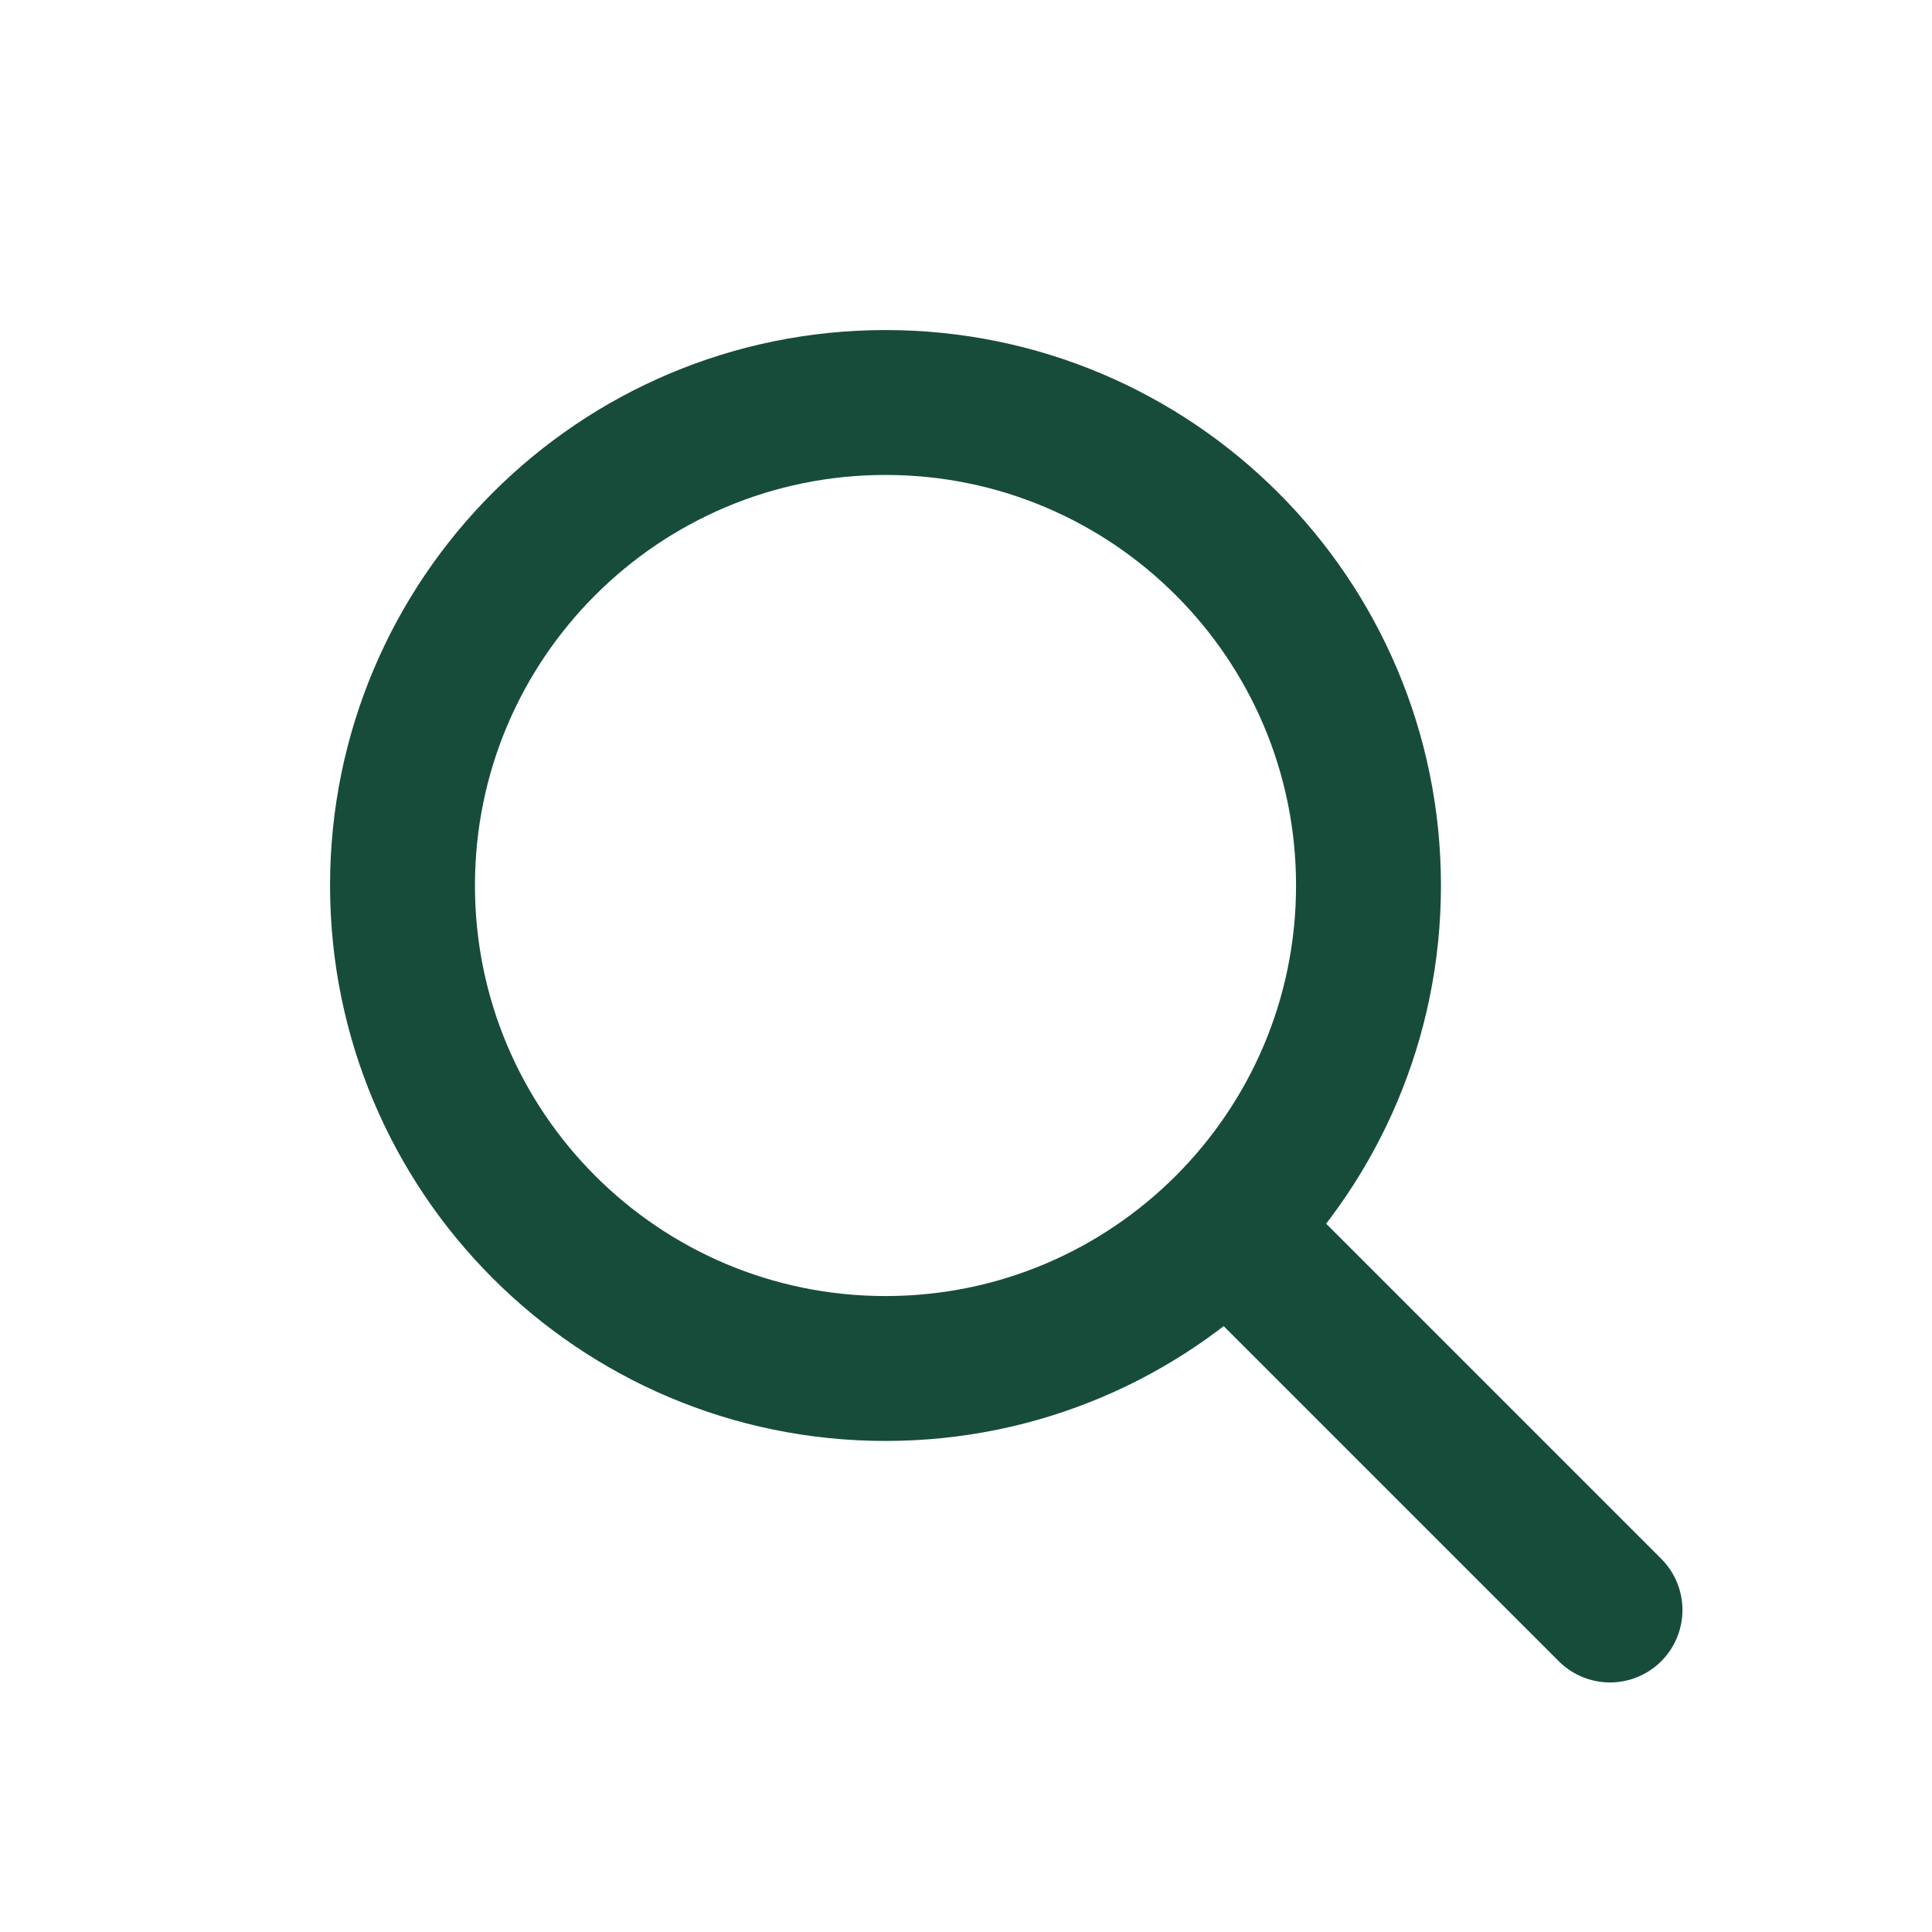
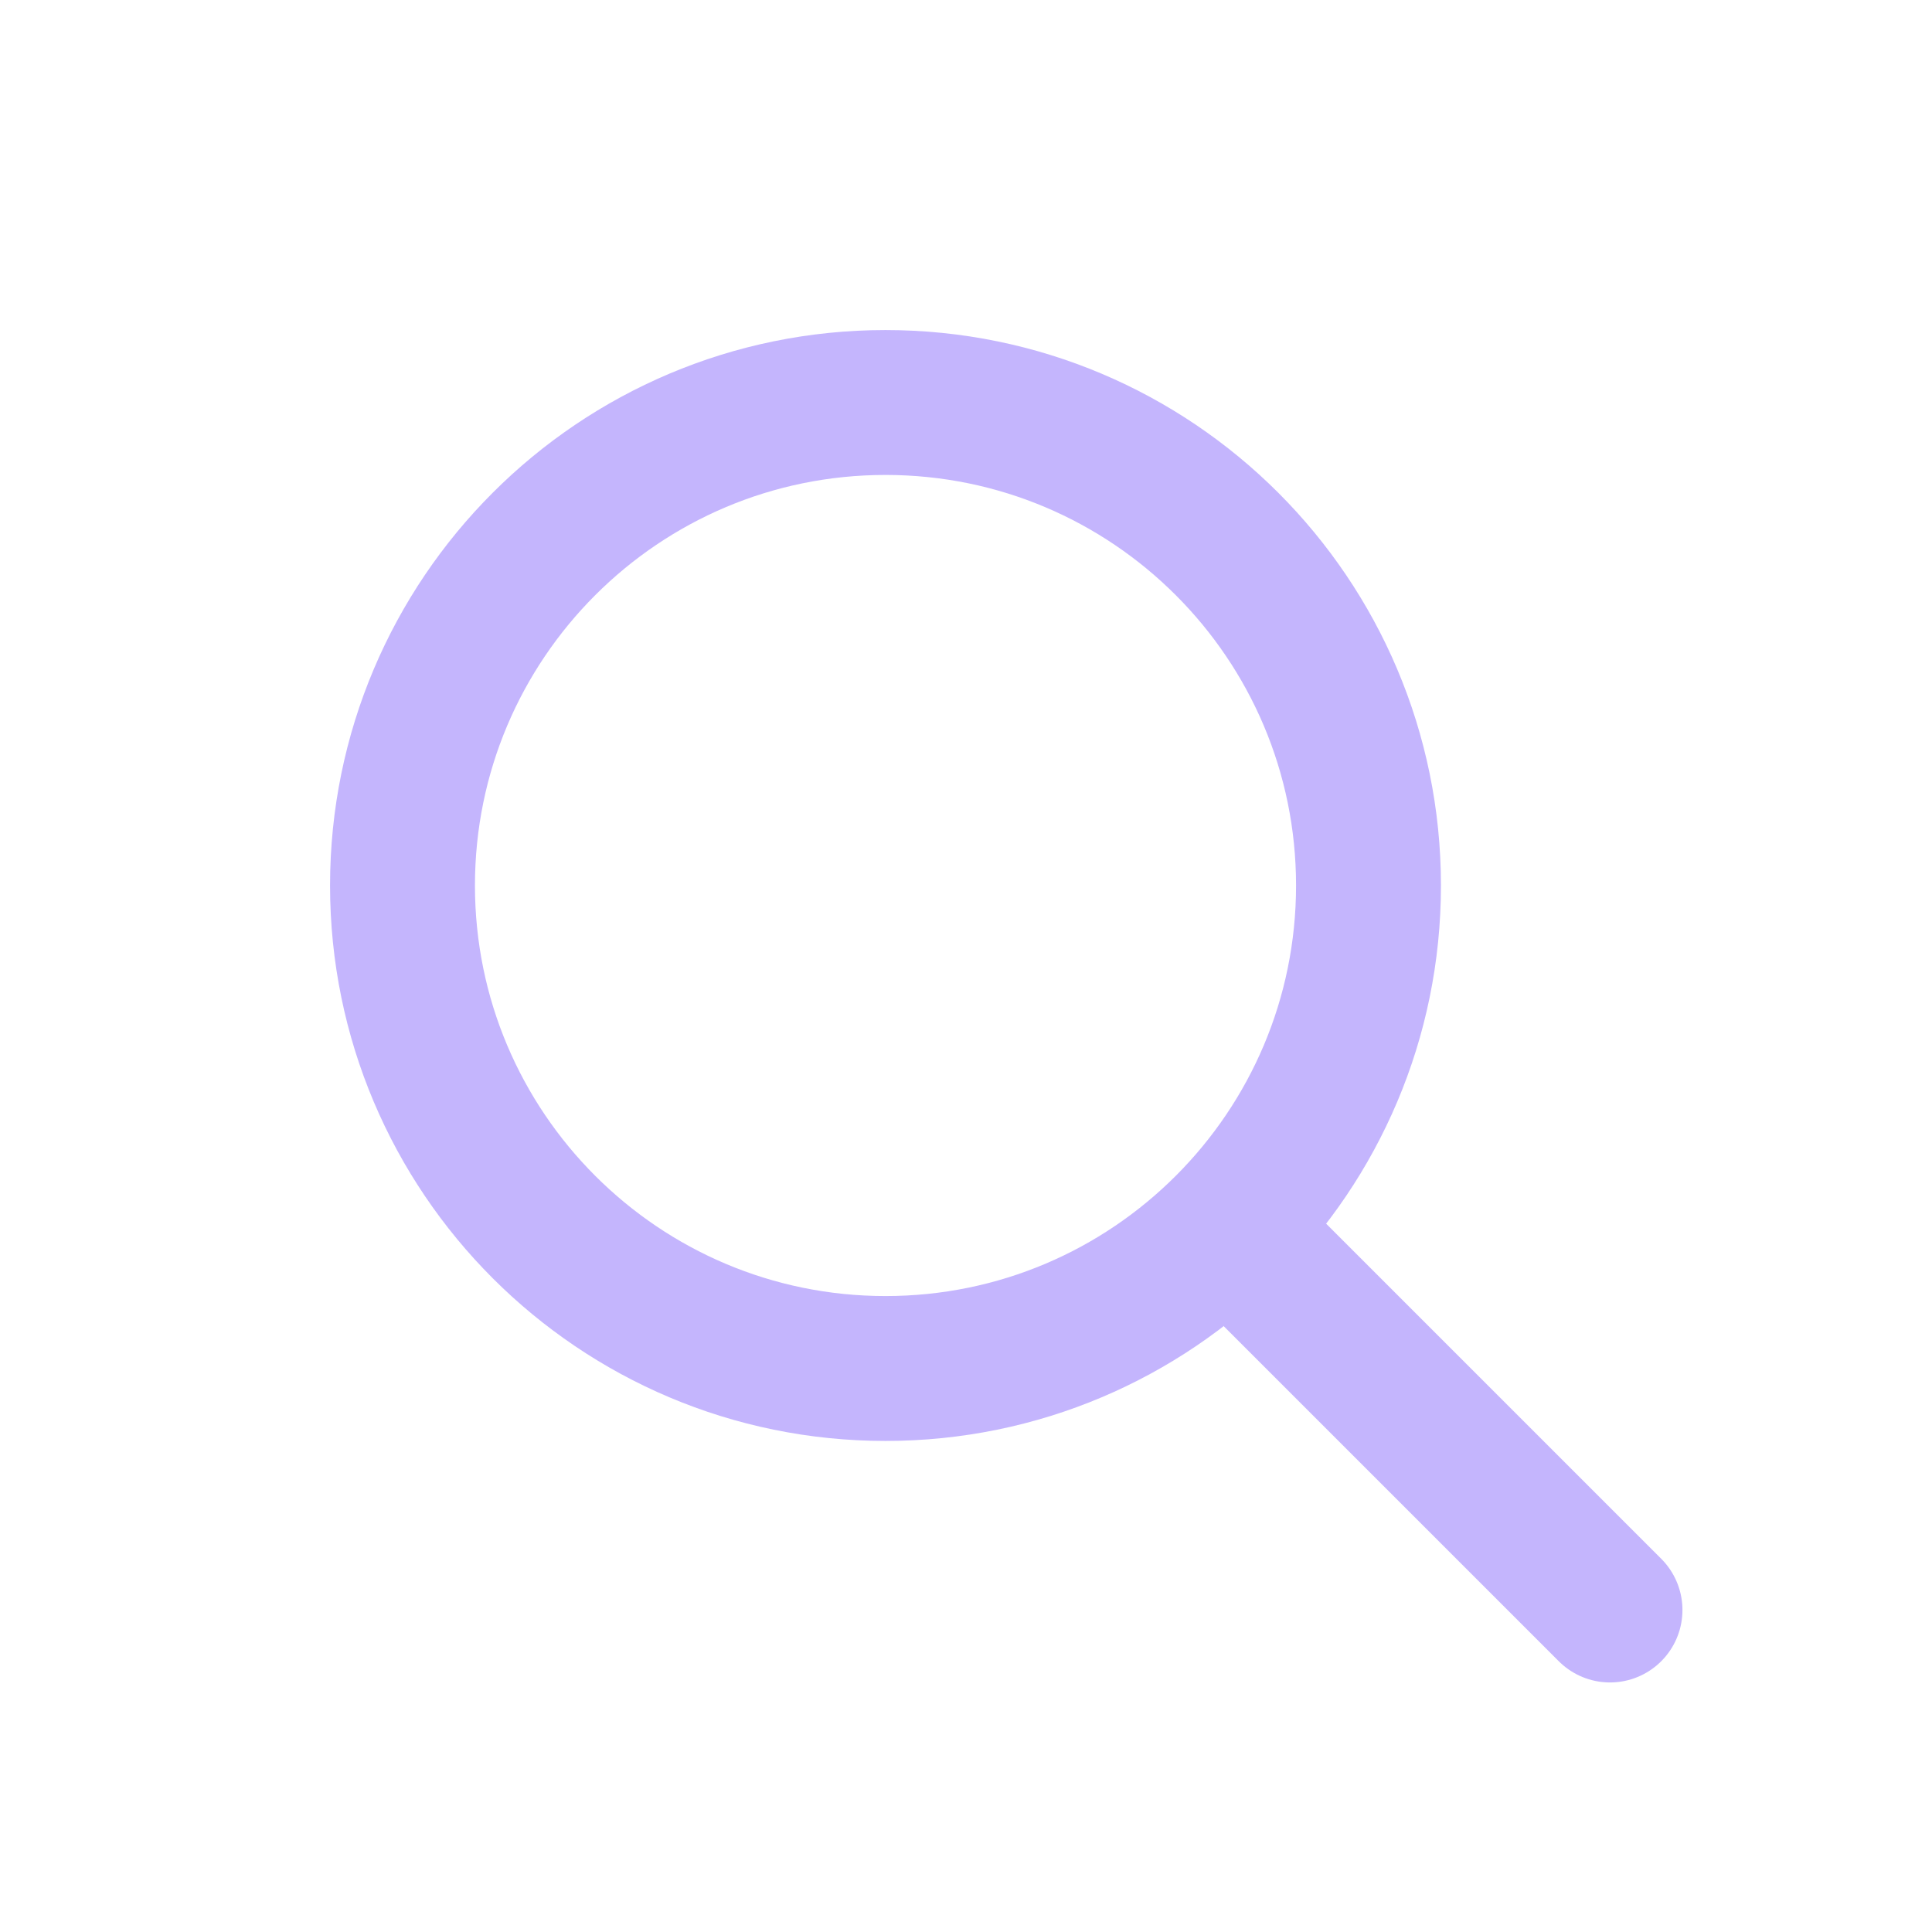
- <svg xmlns="http://www.w3.org/2000/svg" width="48" height="48" viewBox="0 0 24 24" fill="none" stroke="#174C3B" stroke-width="1.8" stroke-linecap="round" stroke-linejoin="round">
+ <svg xmlns="http://www.w3.org/2000/svg" width="48" height="48" viewBox="0 0 24 24" fill="none" stroke="#C4B5FD" stroke-width="1.8" stroke-linecap="round" stroke-linejoin="round">
  <circle cx="11" cy="11" r="6" />
  <path d="M20 20l-4.5-4.5" />
</svg>
